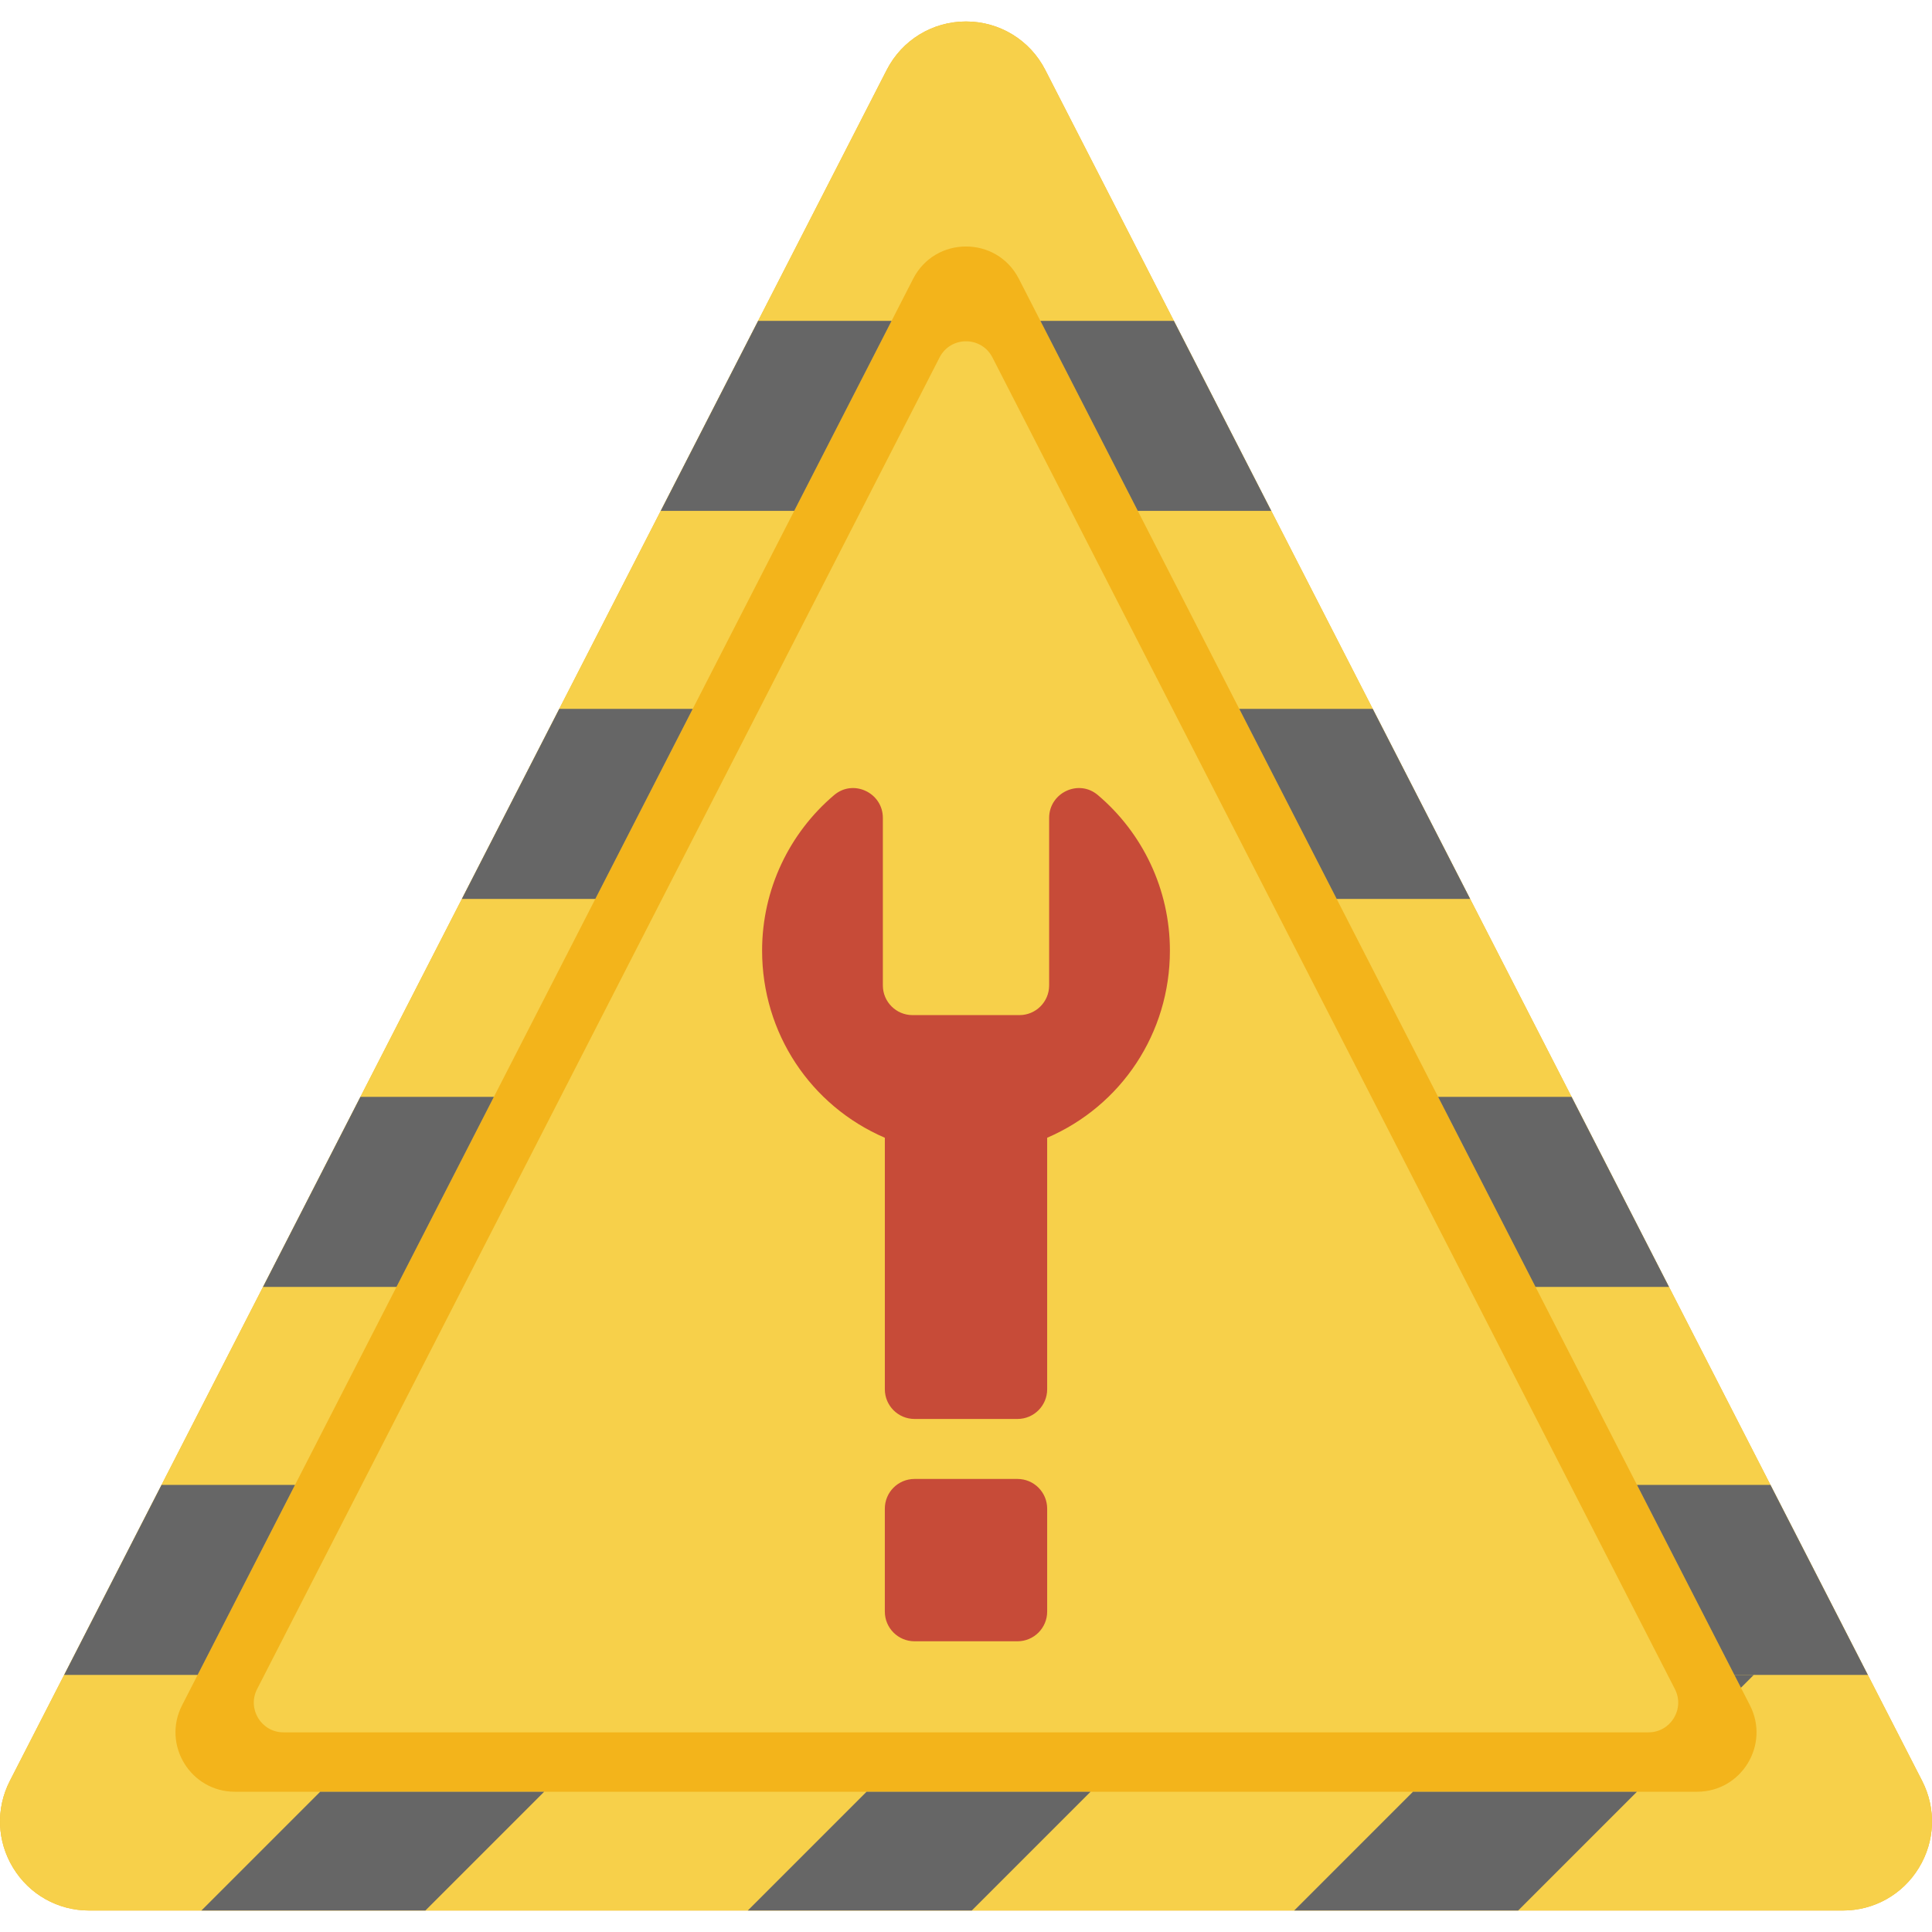
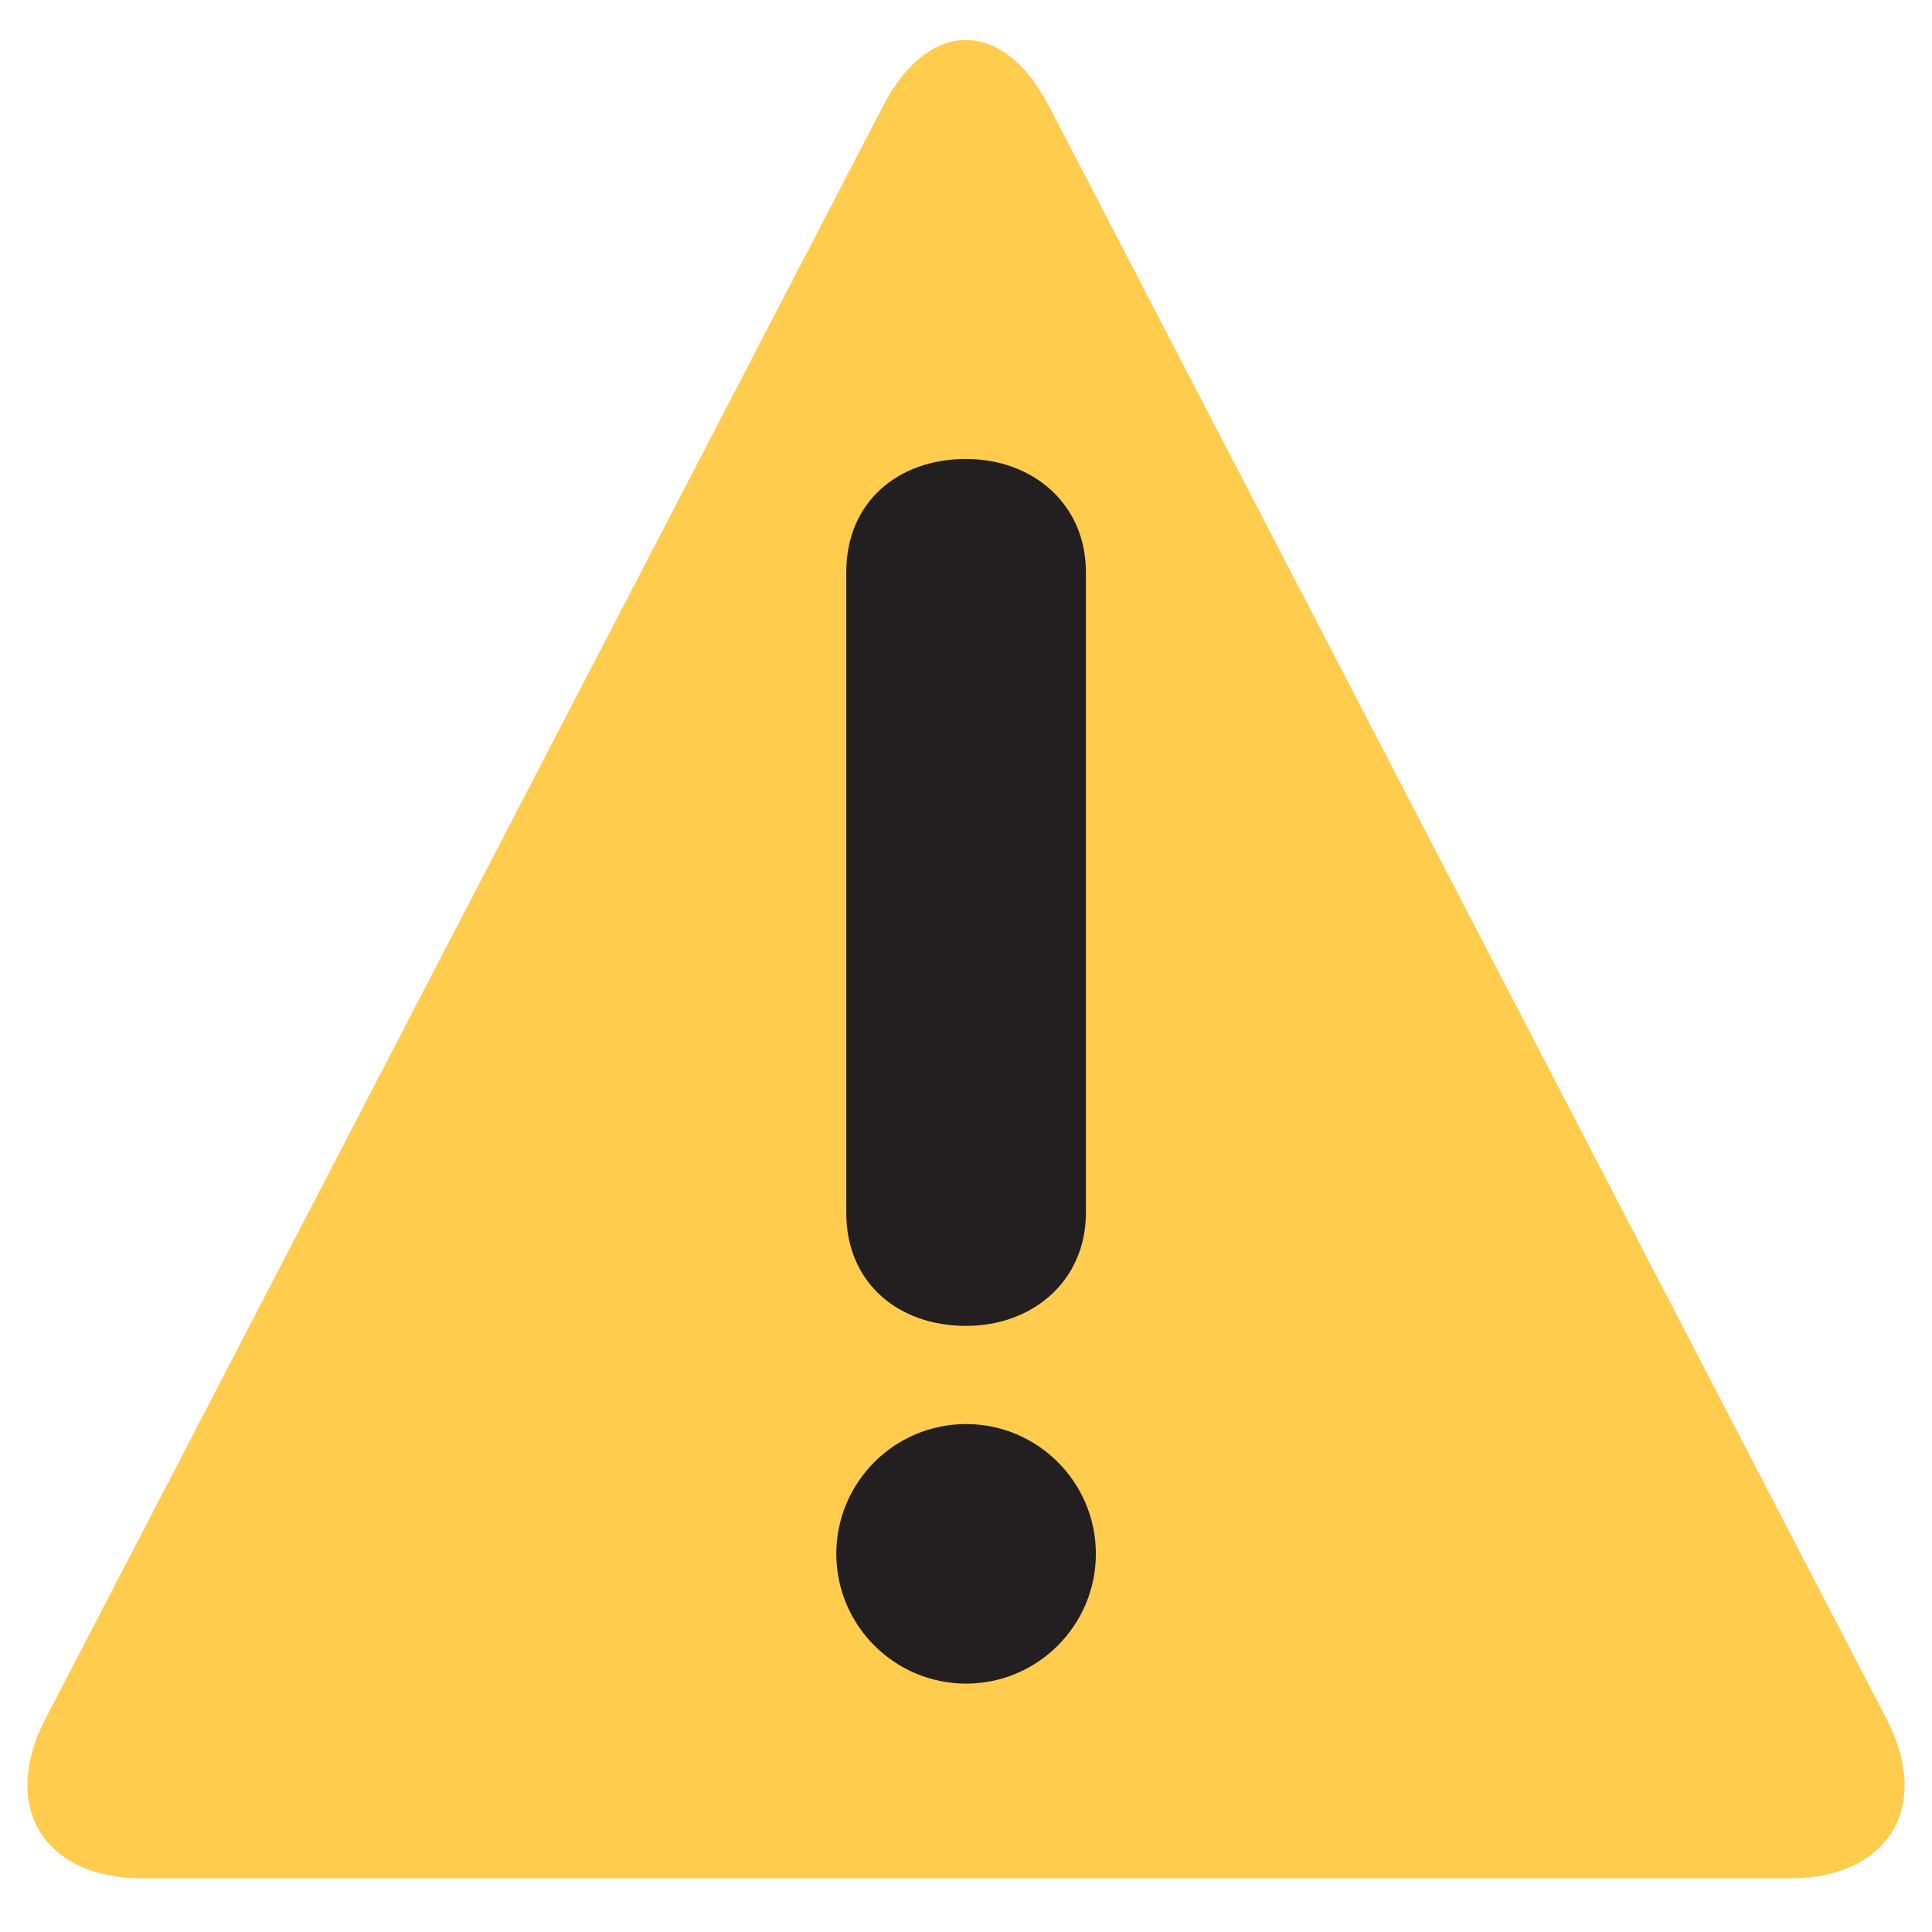
- <svg xmlns="http://www.w3.org/2000/svg" height="800px" width="800px" version="1.1" id="Layer_1" viewBox="0 0 512 512" xml:space="preserve">
-   <g>
-     <path style="fill:#F3B41B;" d="M48.254,451.913L241.993,73.885c5.85-11.414,22.164-11.414,28.013,0l193.74,378.028   c5.368,10.474-2.238,22.917-14.007,22.917H62.26C50.492,474.83,42.886,462.385,48.254,451.913z" />
-     <path style="fill:#F3B41B;" d="M508.511,495.011c-4.323,7.073-11.854,11.296-20.144,11.296H23.633   c-8.29,0-15.821-4.222-20.144-11.296c-4.323-7.074-4.648-15.702-0.867-23.08l232.368-453.4c4.059-7.92,12.11-12.84,21.009-12.84   c8.9,0,16.951,4.92,21.009,12.841l232.368,453.398C513.159,479.31,512.834,487.937,508.511,495.011z" />
-   </g>
-   <g>
-     <path style="fill:#F7D04A;" d="M68.133,447.632L248.997,94.727c2.925-5.707,11.081-5.707,14.007,0l180.865,352.904   c2.684,5.237-1.119,11.459-7.003,11.459H75.136C69.252,459.091,65.449,452.869,68.133,447.632z" />
-     <path style="fill:#F7D04A;" d="M508.511,495.011c-4.323,7.073-11.854,11.296-20.144,11.296H23.633   c-8.29,0-15.821-4.222-20.144-11.296c-4.323-7.074-4.648-15.702-0.867-23.08l232.368-453.4c4.059-7.92,12.11-12.84,21.009-12.84   c8.9,0,16.951,4.92,21.009,12.841l232.368,453.398C513.159,479.31,512.834,487.937,508.511,495.011z M62.26,474.83h387.481   c11.769,0,19.375-12.444,14.007-22.917L270.006,73.885c-5.85-11.414-22.164-11.414-28.013,0L48.254,451.913   C42.886,462.385,50.492,474.83,62.26,474.83z" />
-   </g>
-   <path style="fill:#C74B38;" d="M269.64,391.938h-27.281c-4.347,0-7.869,3.522-7.869,7.869v27.281c0,4.347,3.522,7.869,7.869,7.869  h27.281c4.347,0,7.87-3.522,7.87-7.869v-27.281C277.51,395.46,273.987,391.938,269.64,391.938z" />
-   <g>
-     <polygon style="fill:#666666;" points="301.529,135.393 336.901,135.393 311.089,85.028 275.717,85.028  " />
-     <polygon style="fill:#666666;" points="236.282,85.028 200.911,85.028 175.099,135.393 210.47,135.393  " />
-     <polygon style="fill:#666666;" points="183.583,187.856 148.212,187.856 122.399,238.221 157.771,238.221  " />
-     <polygon style="fill:#666666;" points="354.23,238.221 389.6,238.221 363.788,187.856 328.417,187.856  " />
-     <polygon style="fill:#666666;" points="406.929,341.049 442.301,341.049 416.489,290.684 381.117,290.684  " />
-     <polygon style="fill:#666666;" points="130.883,290.684 95.512,290.684 69.7,341.049 105.071,341.049  " />
-     <polygon style="fill:#666666;" points="78.184,393.512 42.812,393.512 17,443.876 52.372,443.876  " />
-     <polygon style="fill:#666666;" points="459.628,443.876 495,443.876 469.188,393.512 433.816,393.512  " />
-     <polygon style="fill:#666666;" points="461.368,447.271 464.762,443.876 459.628,443.876  " />
-     <polygon style="fill:#666666;" points="374.453,474.83 342.975,506.308 402.331,506.308 433.809,474.83  " />
-     <polygon style="fill:#666666;" points="229.655,474.83 198.177,506.308 257.533,506.308 289.011,474.83  " />
-     <polygon style="fill:#666666;" points="84.856,474.83 53.378,506.308 112.734,506.308 144.212,474.83  " />
-   </g>
-   <path style="fill:#C74B38;" d="M278.034,216.754v44.392c0,4.346-3.523,7.869-7.869,7.869h-28.33c-4.346,0-7.869-3.523-7.869-7.869  v-44.392c0-6.658-7.804-10.369-12.887-6.069c-11.88,10.05-19.115,24.993-19.115,41.24c0,21.859,12.851,41.114,32.527,49.592v66.653  c0,4.346,3.523,7.869,7.869,7.869h27.281c4.346,0,7.87-3.523,7.87-7.869v-66.653c19.676-8.478,32.527-27.733,32.527-49.592  c0-16.247-7.236-31.189-19.116-41.24C285.839,206.385,278.034,210.096,278.034,216.754z" />
+ <svg xmlns="http://www.w3.org/2000/svg" width="800px" height="800px" viewBox="0 0 36 36" aria-hidden="true" role="img" class="iconify iconify--twemoji" preserveAspectRatio="xMidYMid meet">
+   <path fill="#FFCC4D" d="M2.653 35C.811 35-.001 33.662.847 32.027L16.456 1.972c.849-1.635 2.238-1.635 3.087 0l15.609 30.056c.85 1.634.037 2.972-1.805 2.972H2.653z" />
+   <path fill="#231F20" d="M15.583 28.953a2.421 2.421 0 0 1 2.419-2.418a2.421 2.421 0 0 1 2.418 2.418a2.422 2.422 0 0 1-2.418 2.419a2.422 2.422 0 0 1-2.419-2.419zm.186-18.293c0-1.302.961-2.108 2.232-2.108c1.241 0 2.233.837 2.233 2.108v11.938c0 1.271-.992 2.108-2.233 2.108c-1.271 0-2.232-.807-2.232-2.108V10.66z" />
</svg>
